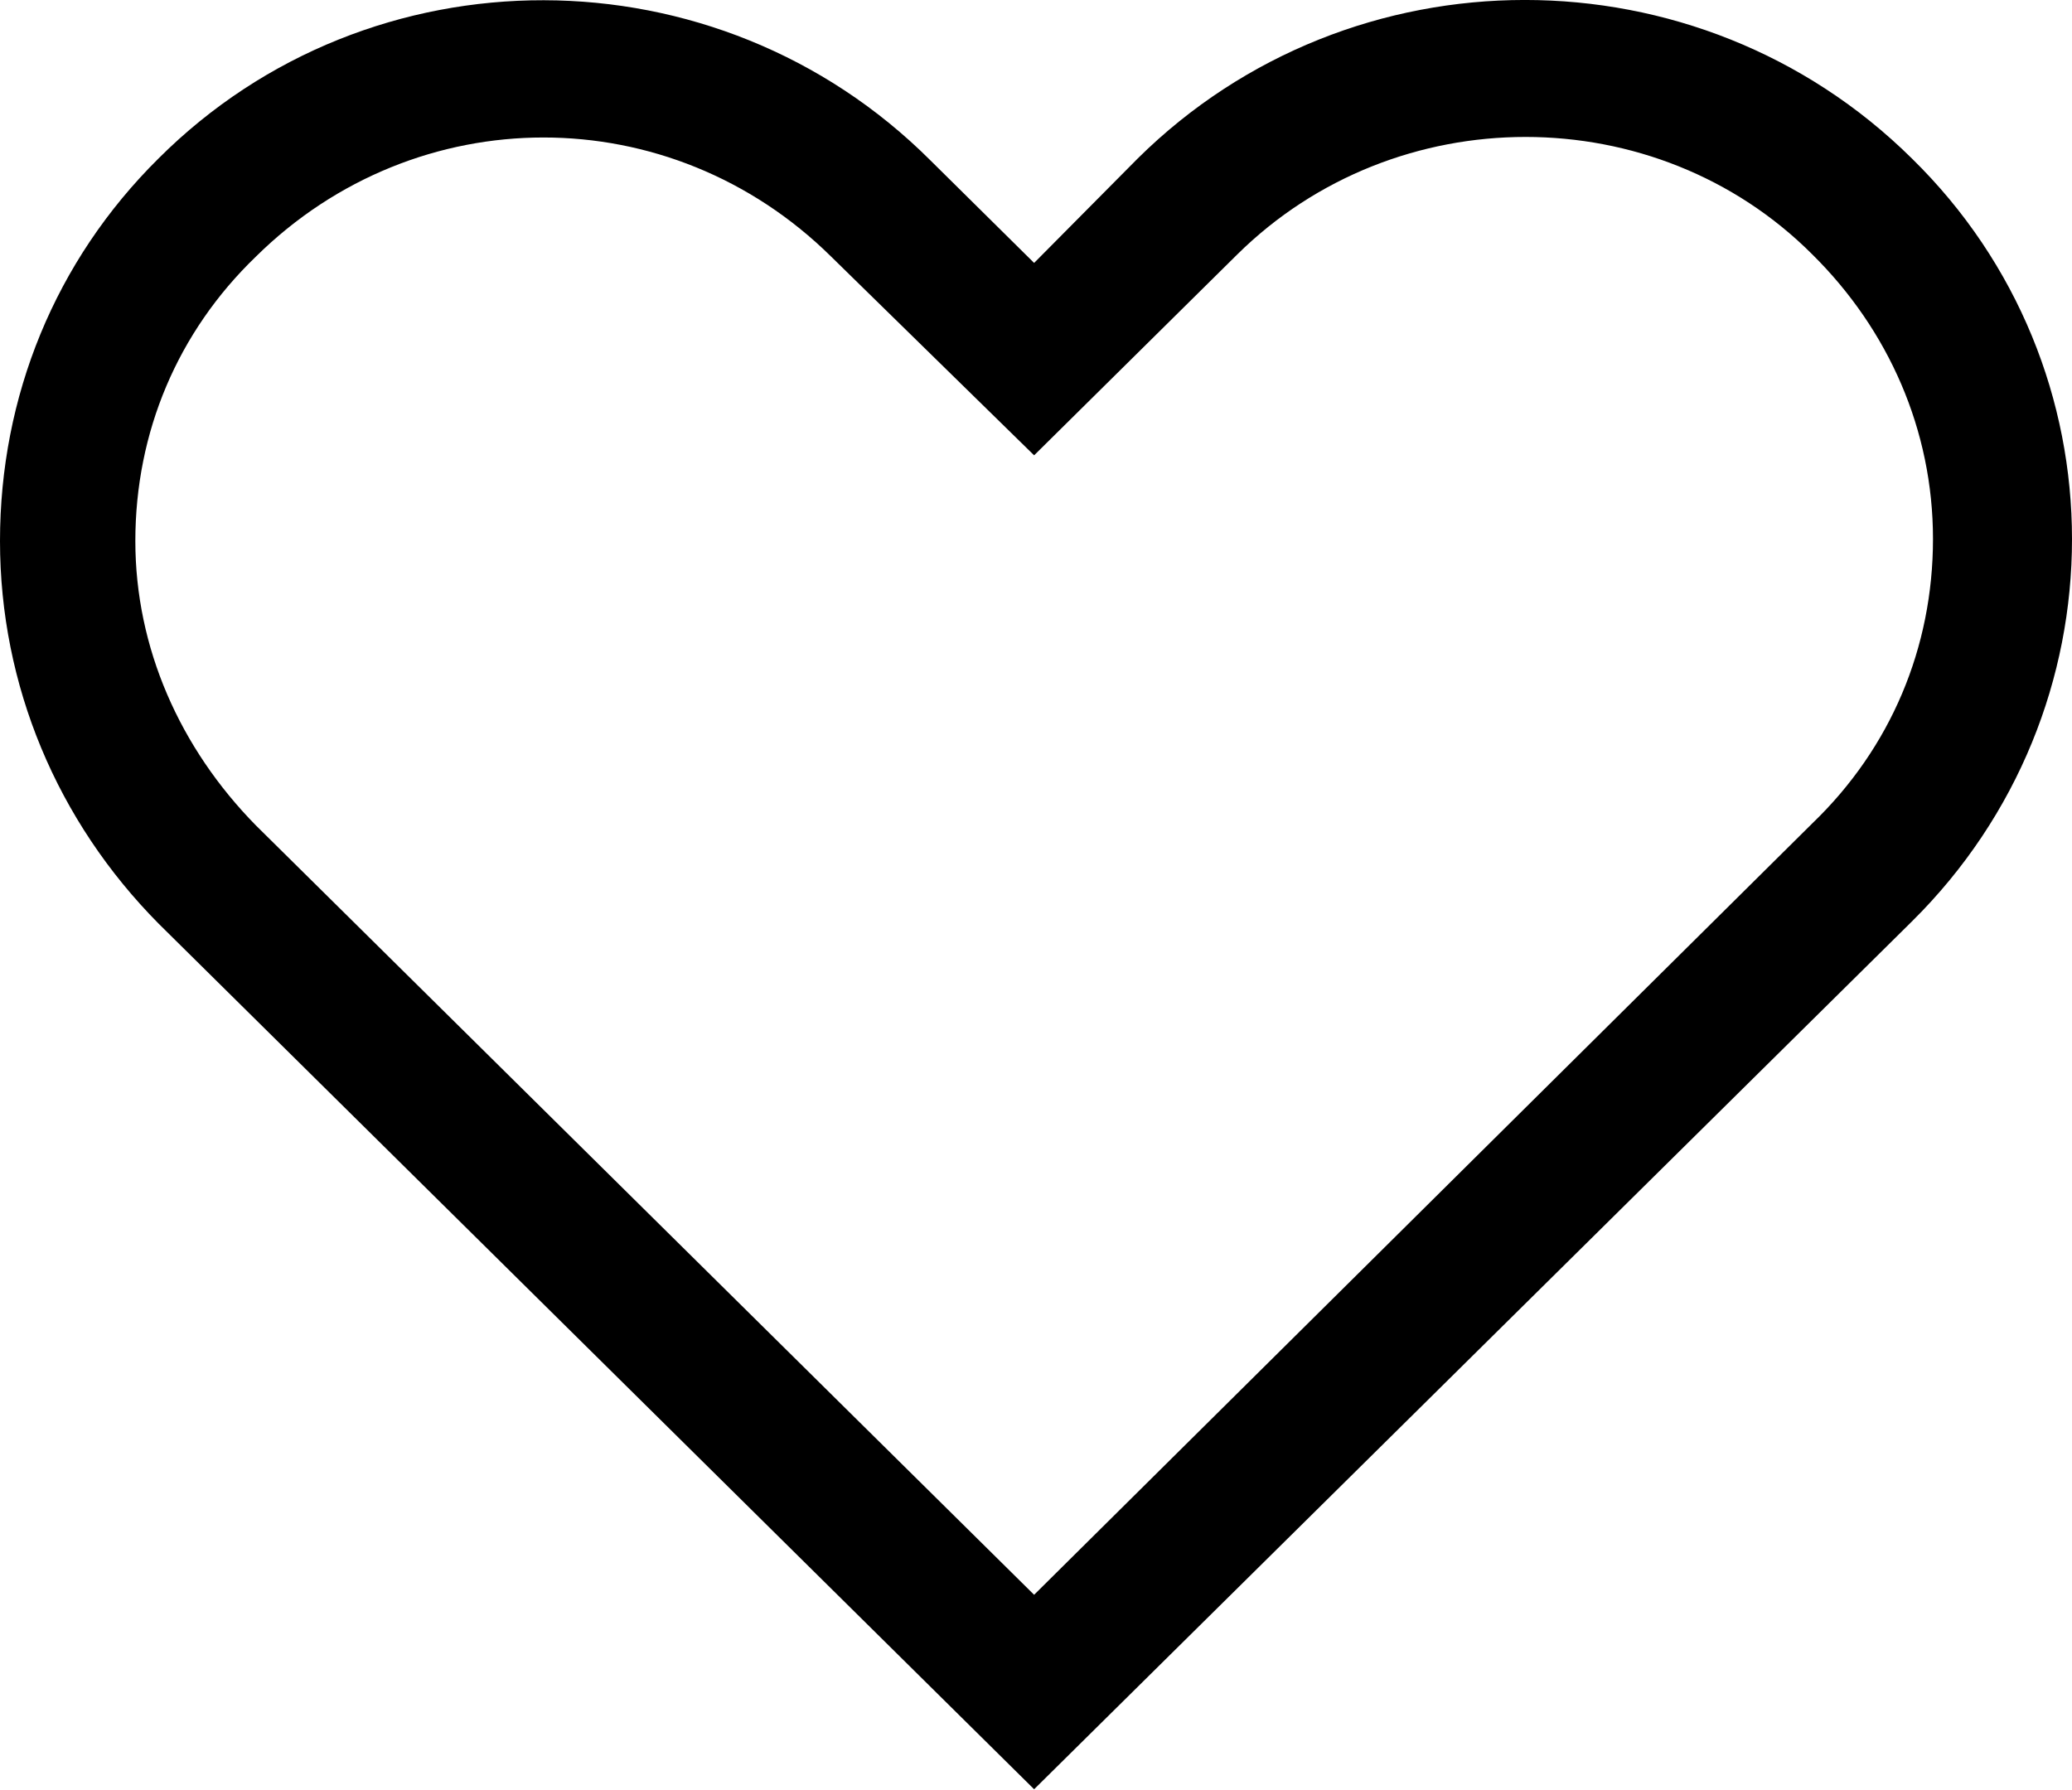
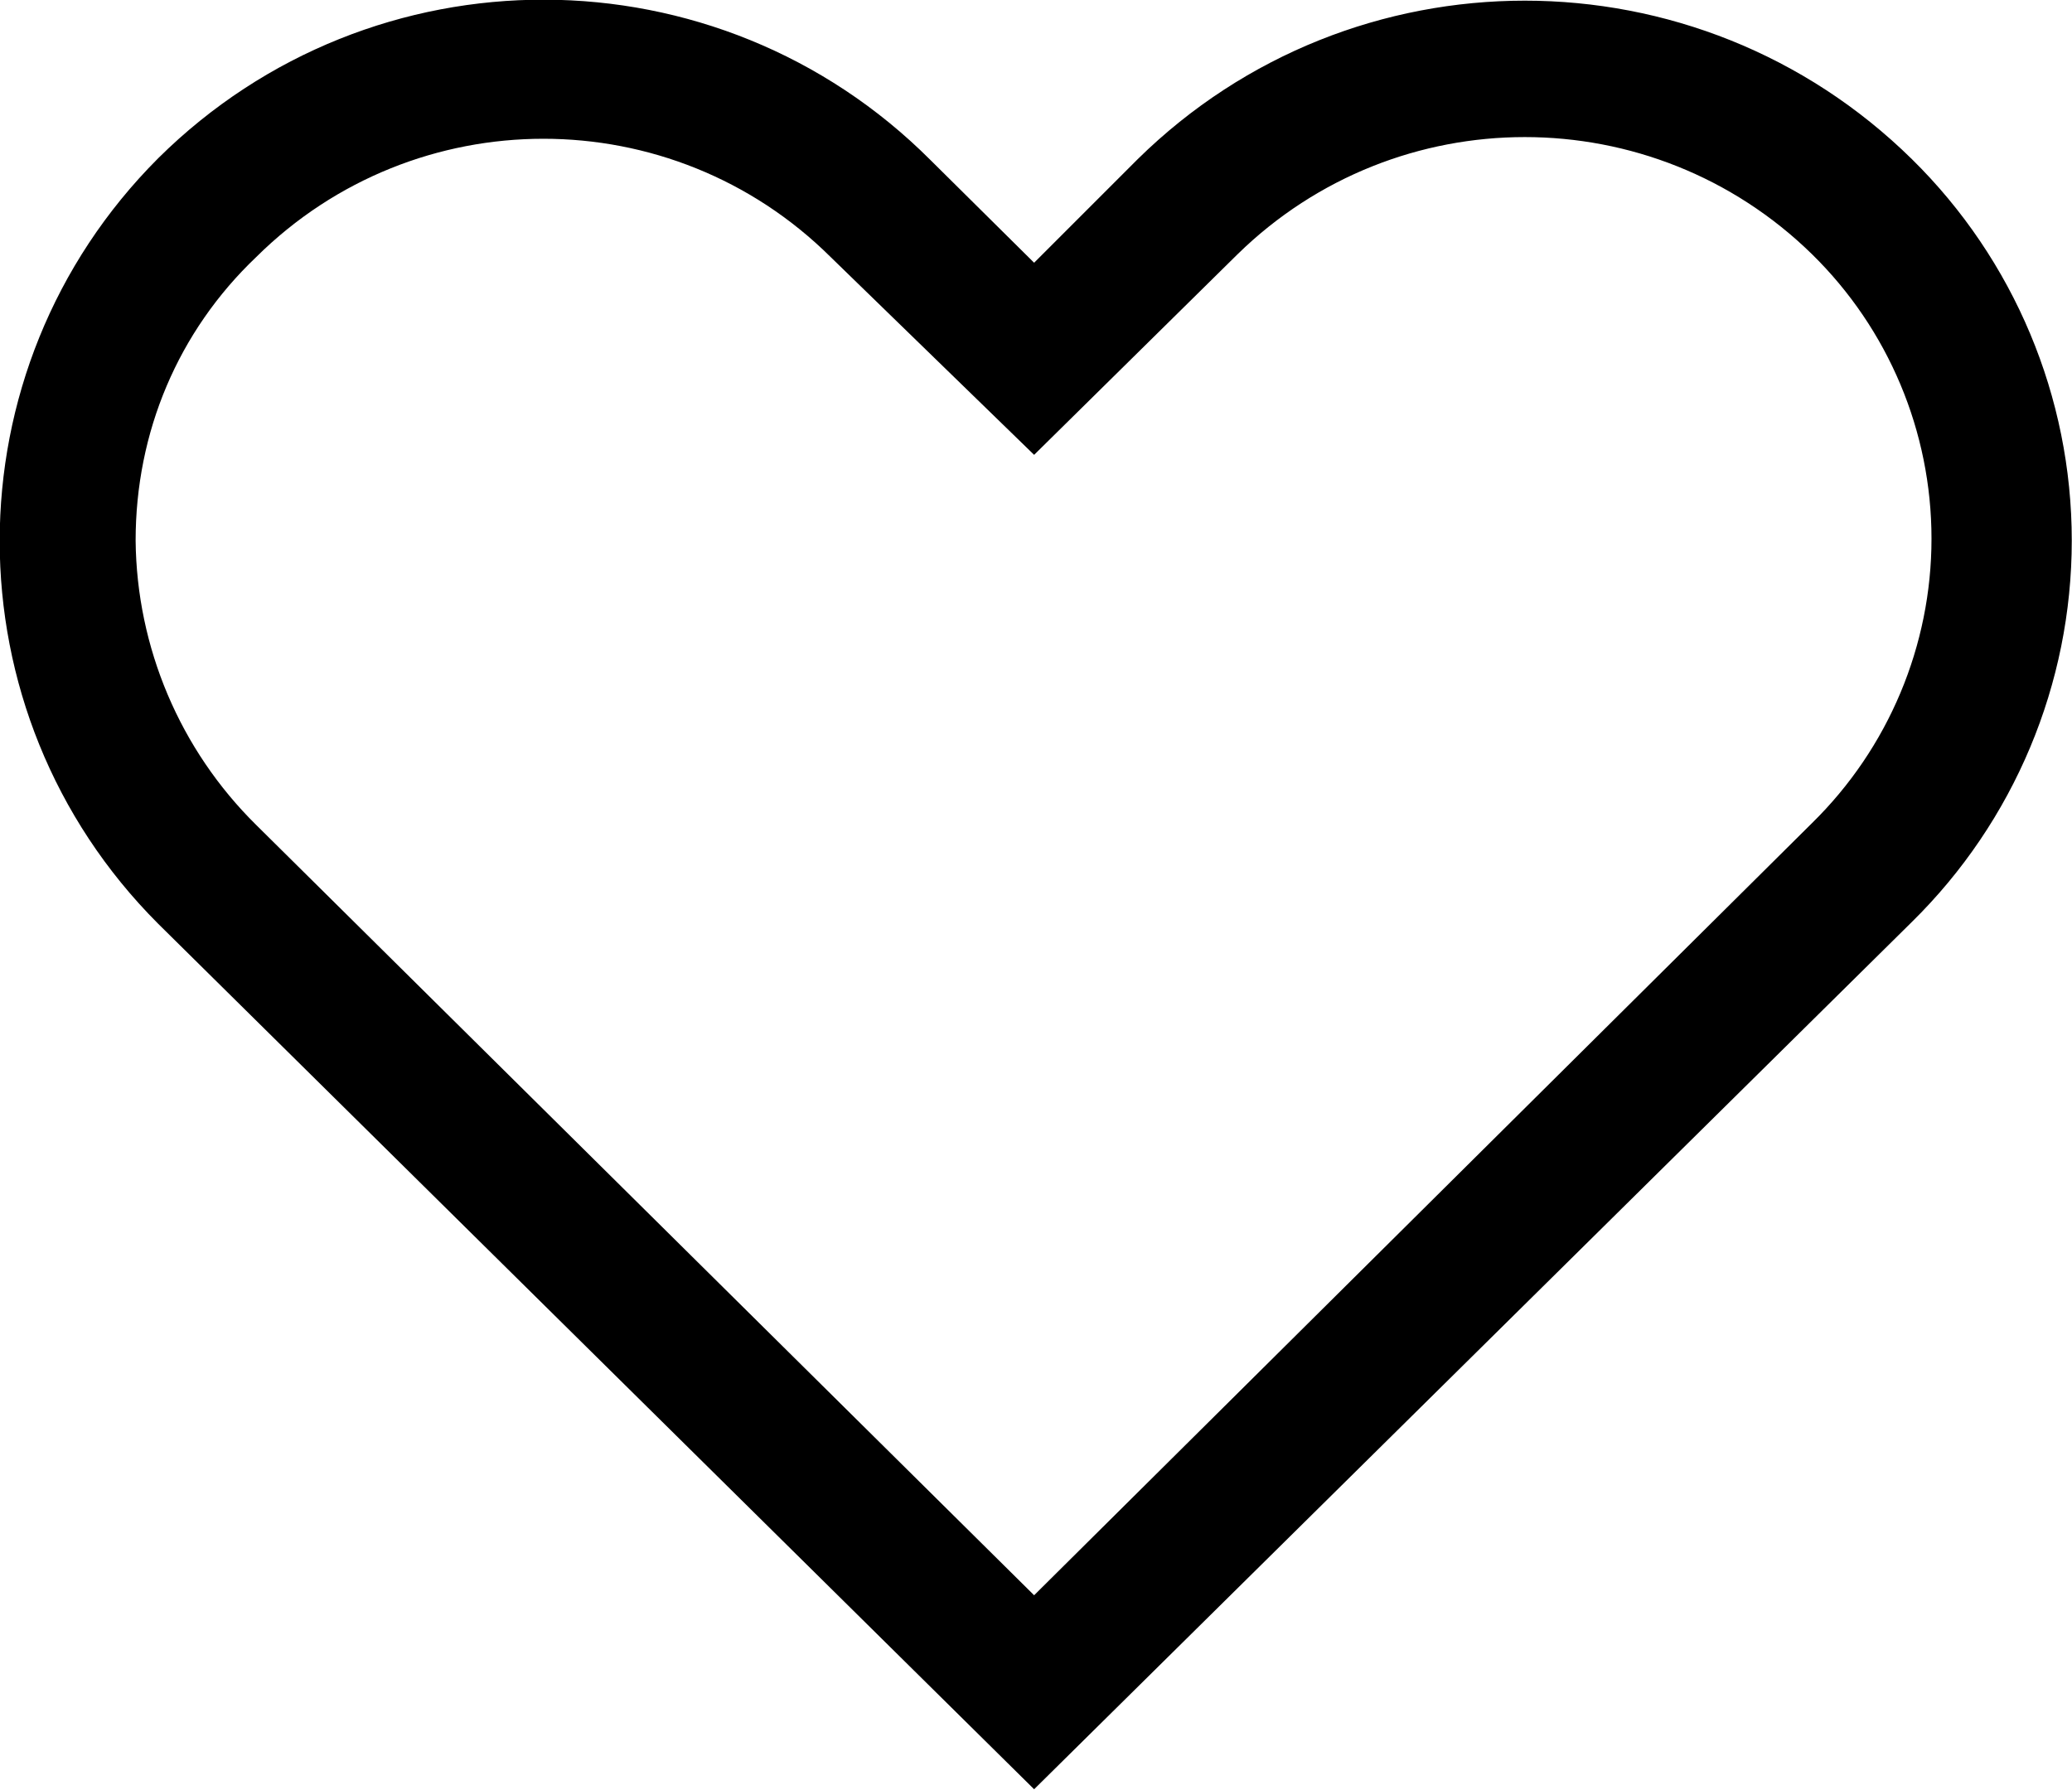
- <svg xmlns="http://www.w3.org/2000/svg" width="22" height="19" viewBox="0 0 22 19" fill="none">
-   <path d="M20.299 9.786C22.567 7.543 22.567 3.902 20.299 1.682C18.031 -0.561 14.349 -0.561 12.081 1.682L10.98 2.792L9.88 1.704C7.612 -0.561 3.93 -0.561 1.684 1.682C0.584 2.77 0 4.213 0 5.745C0 7.277 0.606 8.72 1.684 9.808L10.98 19L20.299 9.786ZM1.437 5.745C1.437 4.59 1.886 3.525 2.717 2.725C3.57 1.882 4.671 1.46 5.771 1.46C6.871 1.46 7.971 1.882 8.825 2.725L10.98 4.835L13.136 2.703C14.82 1.038 17.582 1.038 19.244 2.703C20.052 3.502 20.524 4.568 20.524 5.723C20.524 6.877 20.075 7.943 19.244 8.742L10.98 16.935L2.717 8.765C1.909 7.943 1.437 6.877 1.437 5.745Z" fill="black" />
+ <svg xmlns="http://www.w3.org/2000/svg" width="22" height="19" fill="none">
+   <path d="M20.3 9.79a5.68 5.68 0 0 0 0-8.1 5.86 5.86 0 0 0-8.22 0l-1.1 1.1-1.1-1.09a5.81 5.81 0 0 0-8.2-.02 5.75 5.75 0 0 0 0 8.13l9.3 9.19 9.32-9.21ZM1.44 5.74c0-1.15.45-2.22 1.28-3.01a4.33 4.33 0 0 1 6.1 0l2.16 2.1 2.16-2.13a4.36 4.36 0 0 1 6.1 0 4.23 4.23 0 0 1 0 6.04l-8.26 8.2-8.26-8.18a4.3 4.3 0 0 1-1.28-3.02Z" fill="#000" />
</svg>
